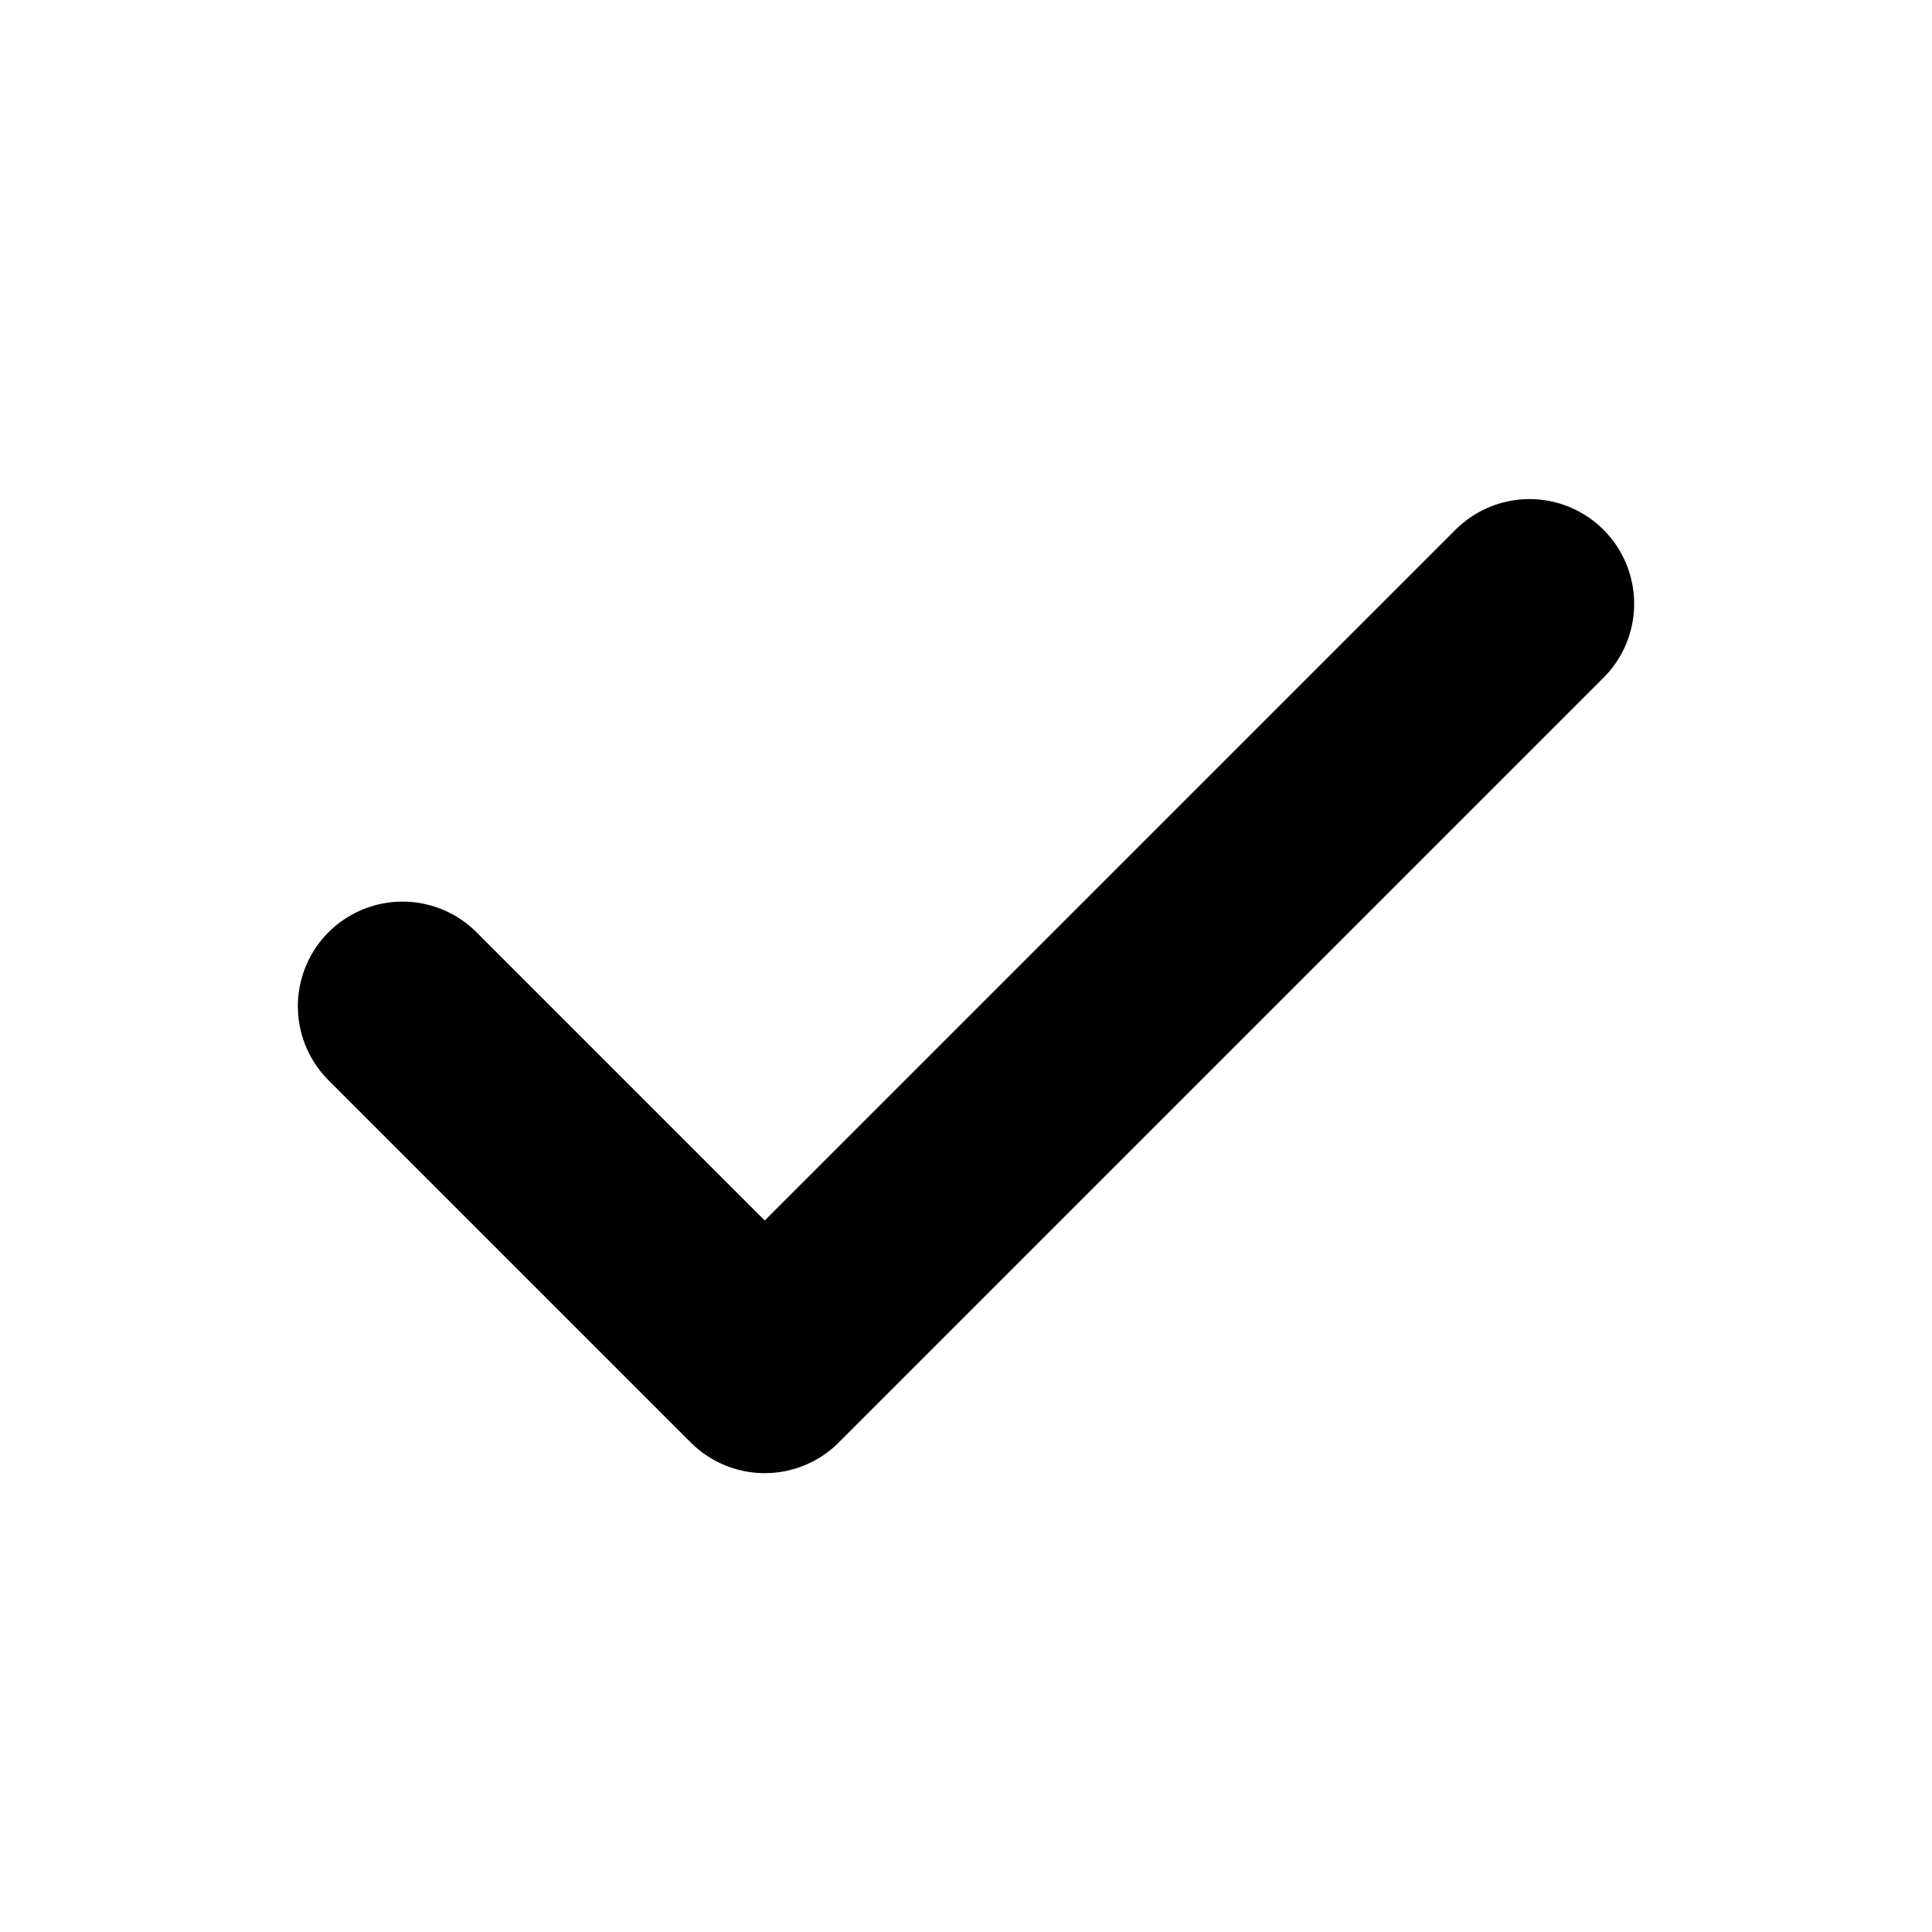
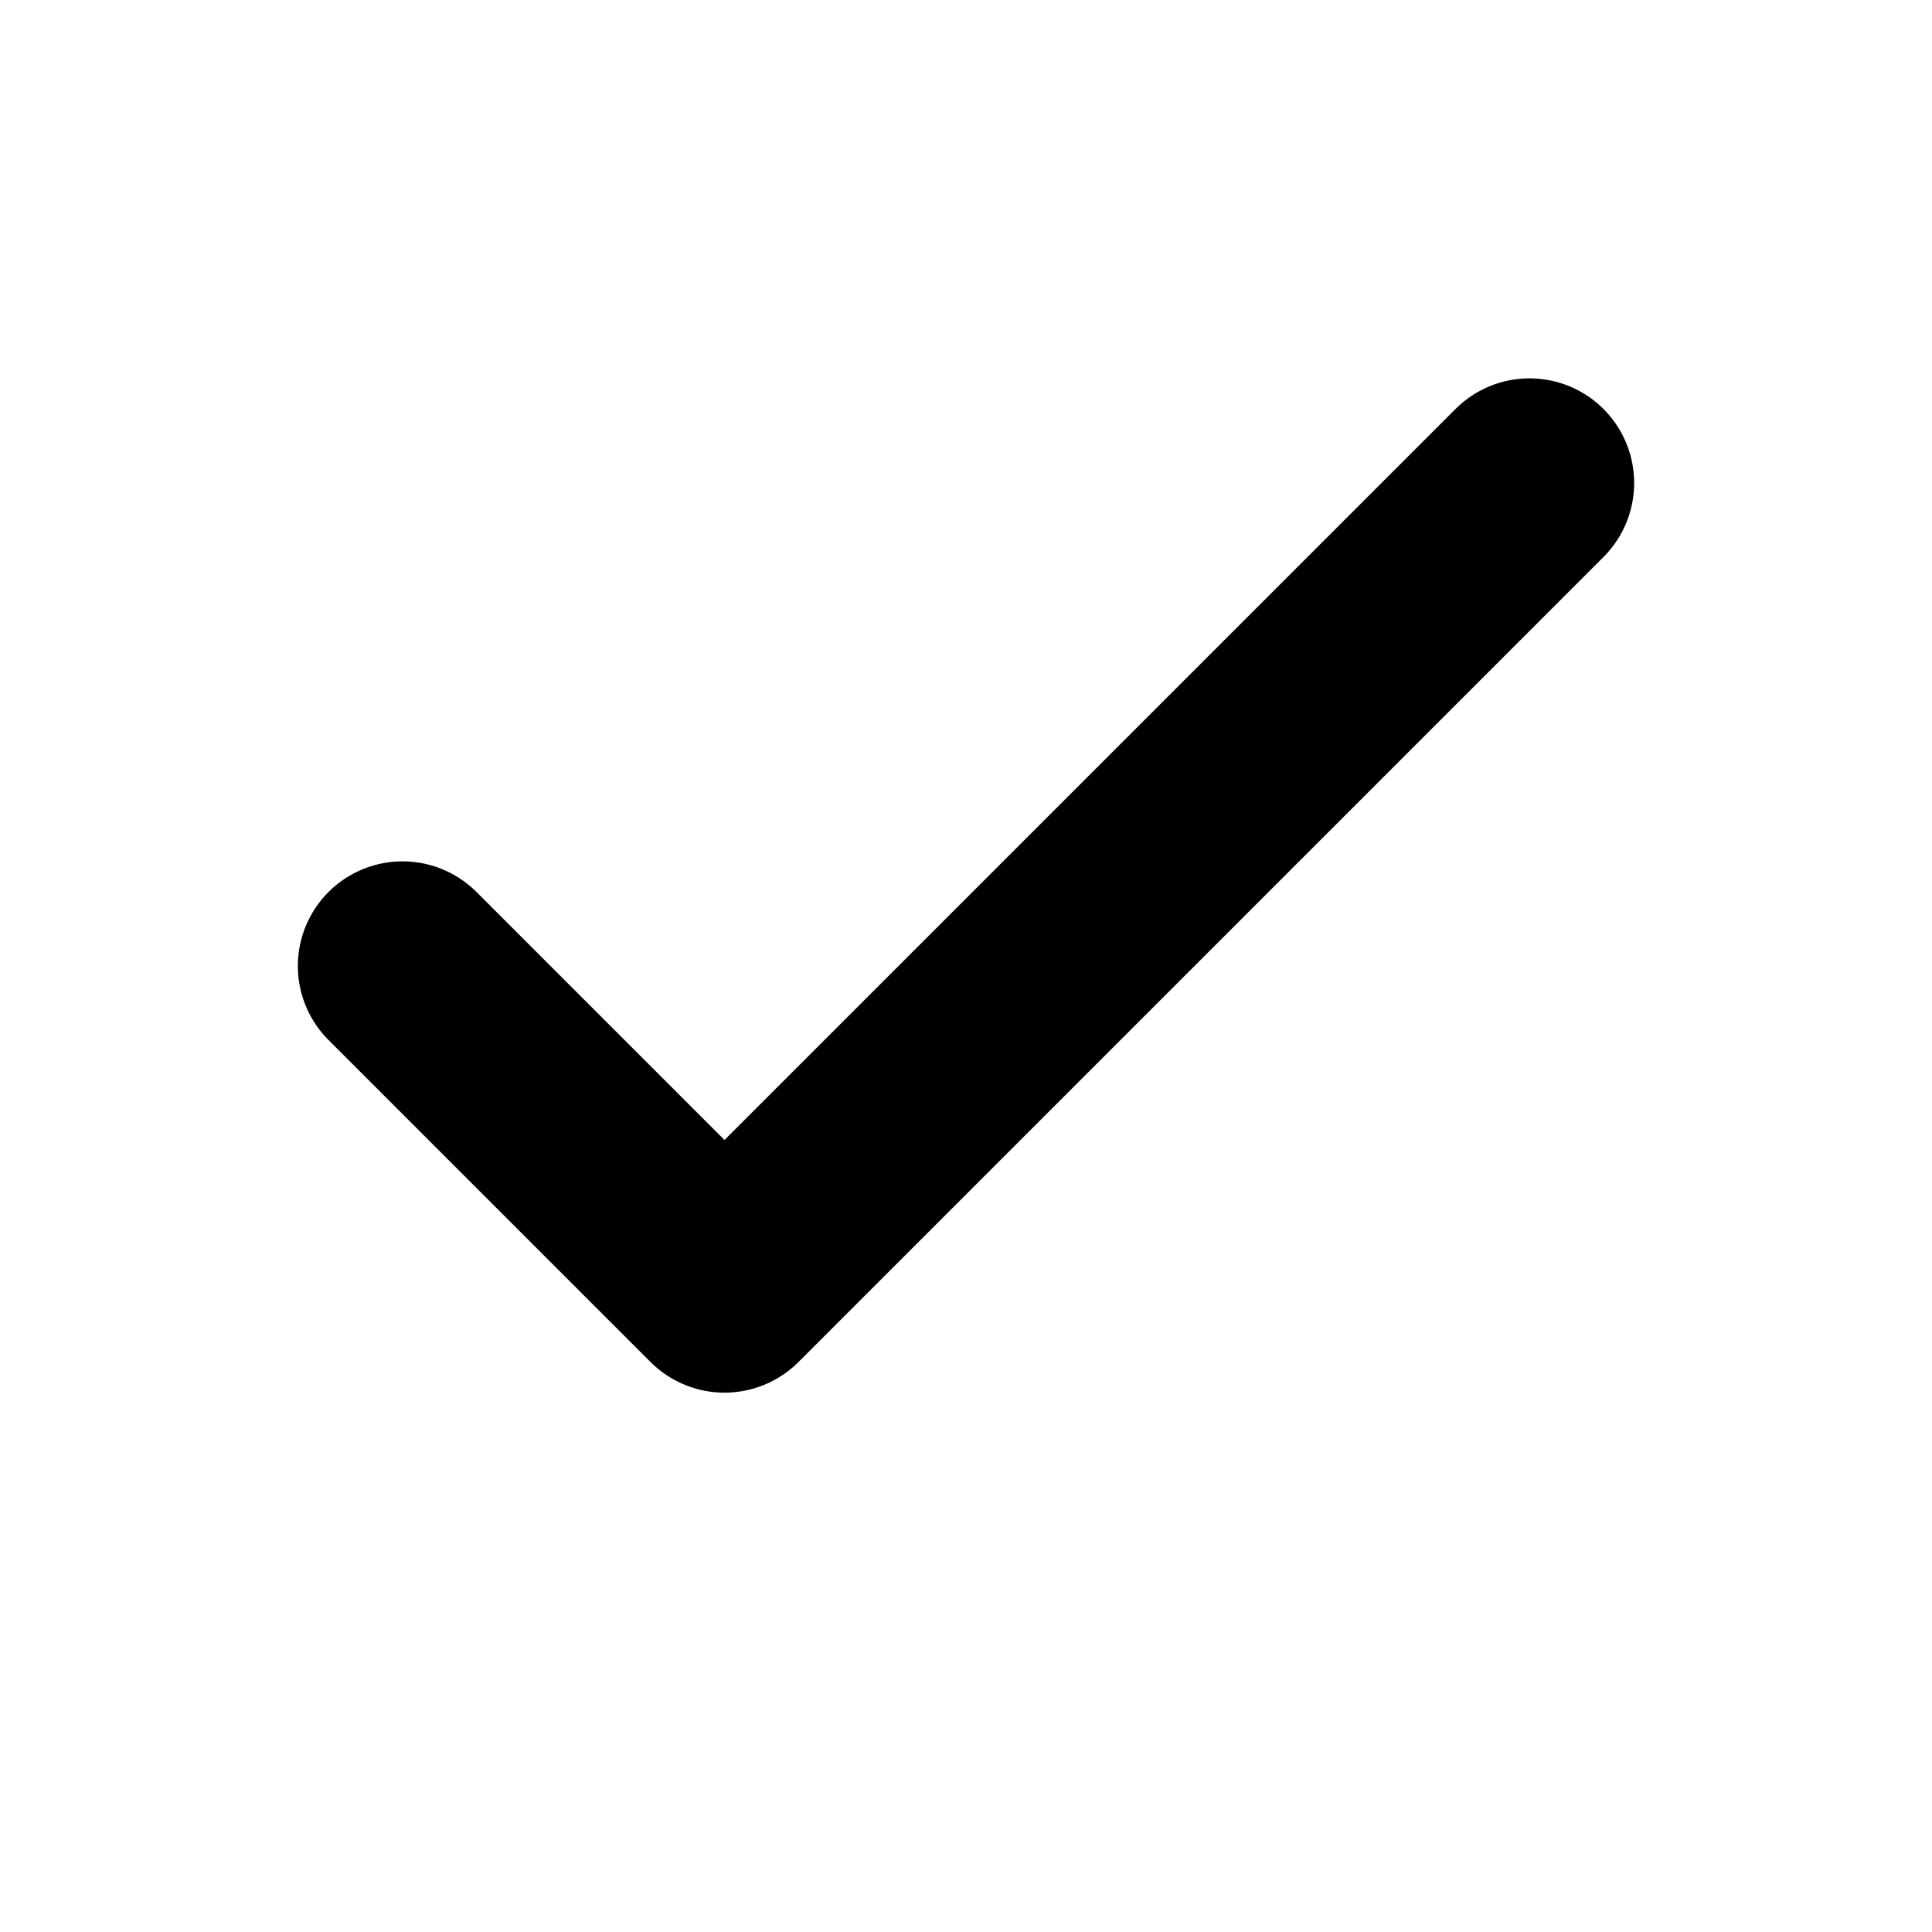
<svg xmlns="http://www.w3.org/2000/svg" width="24" height="24" viewBox="0 0 24 24" fill="none" stroke="#000000" stroke-width="2.6" stroke-linecap="round" stroke-linejoin="round">
-   <path d="M5 12.5l4.5 4.5L19 7.5" />
+   <path d="m5 12 4 4L19 6" />
</svg>
